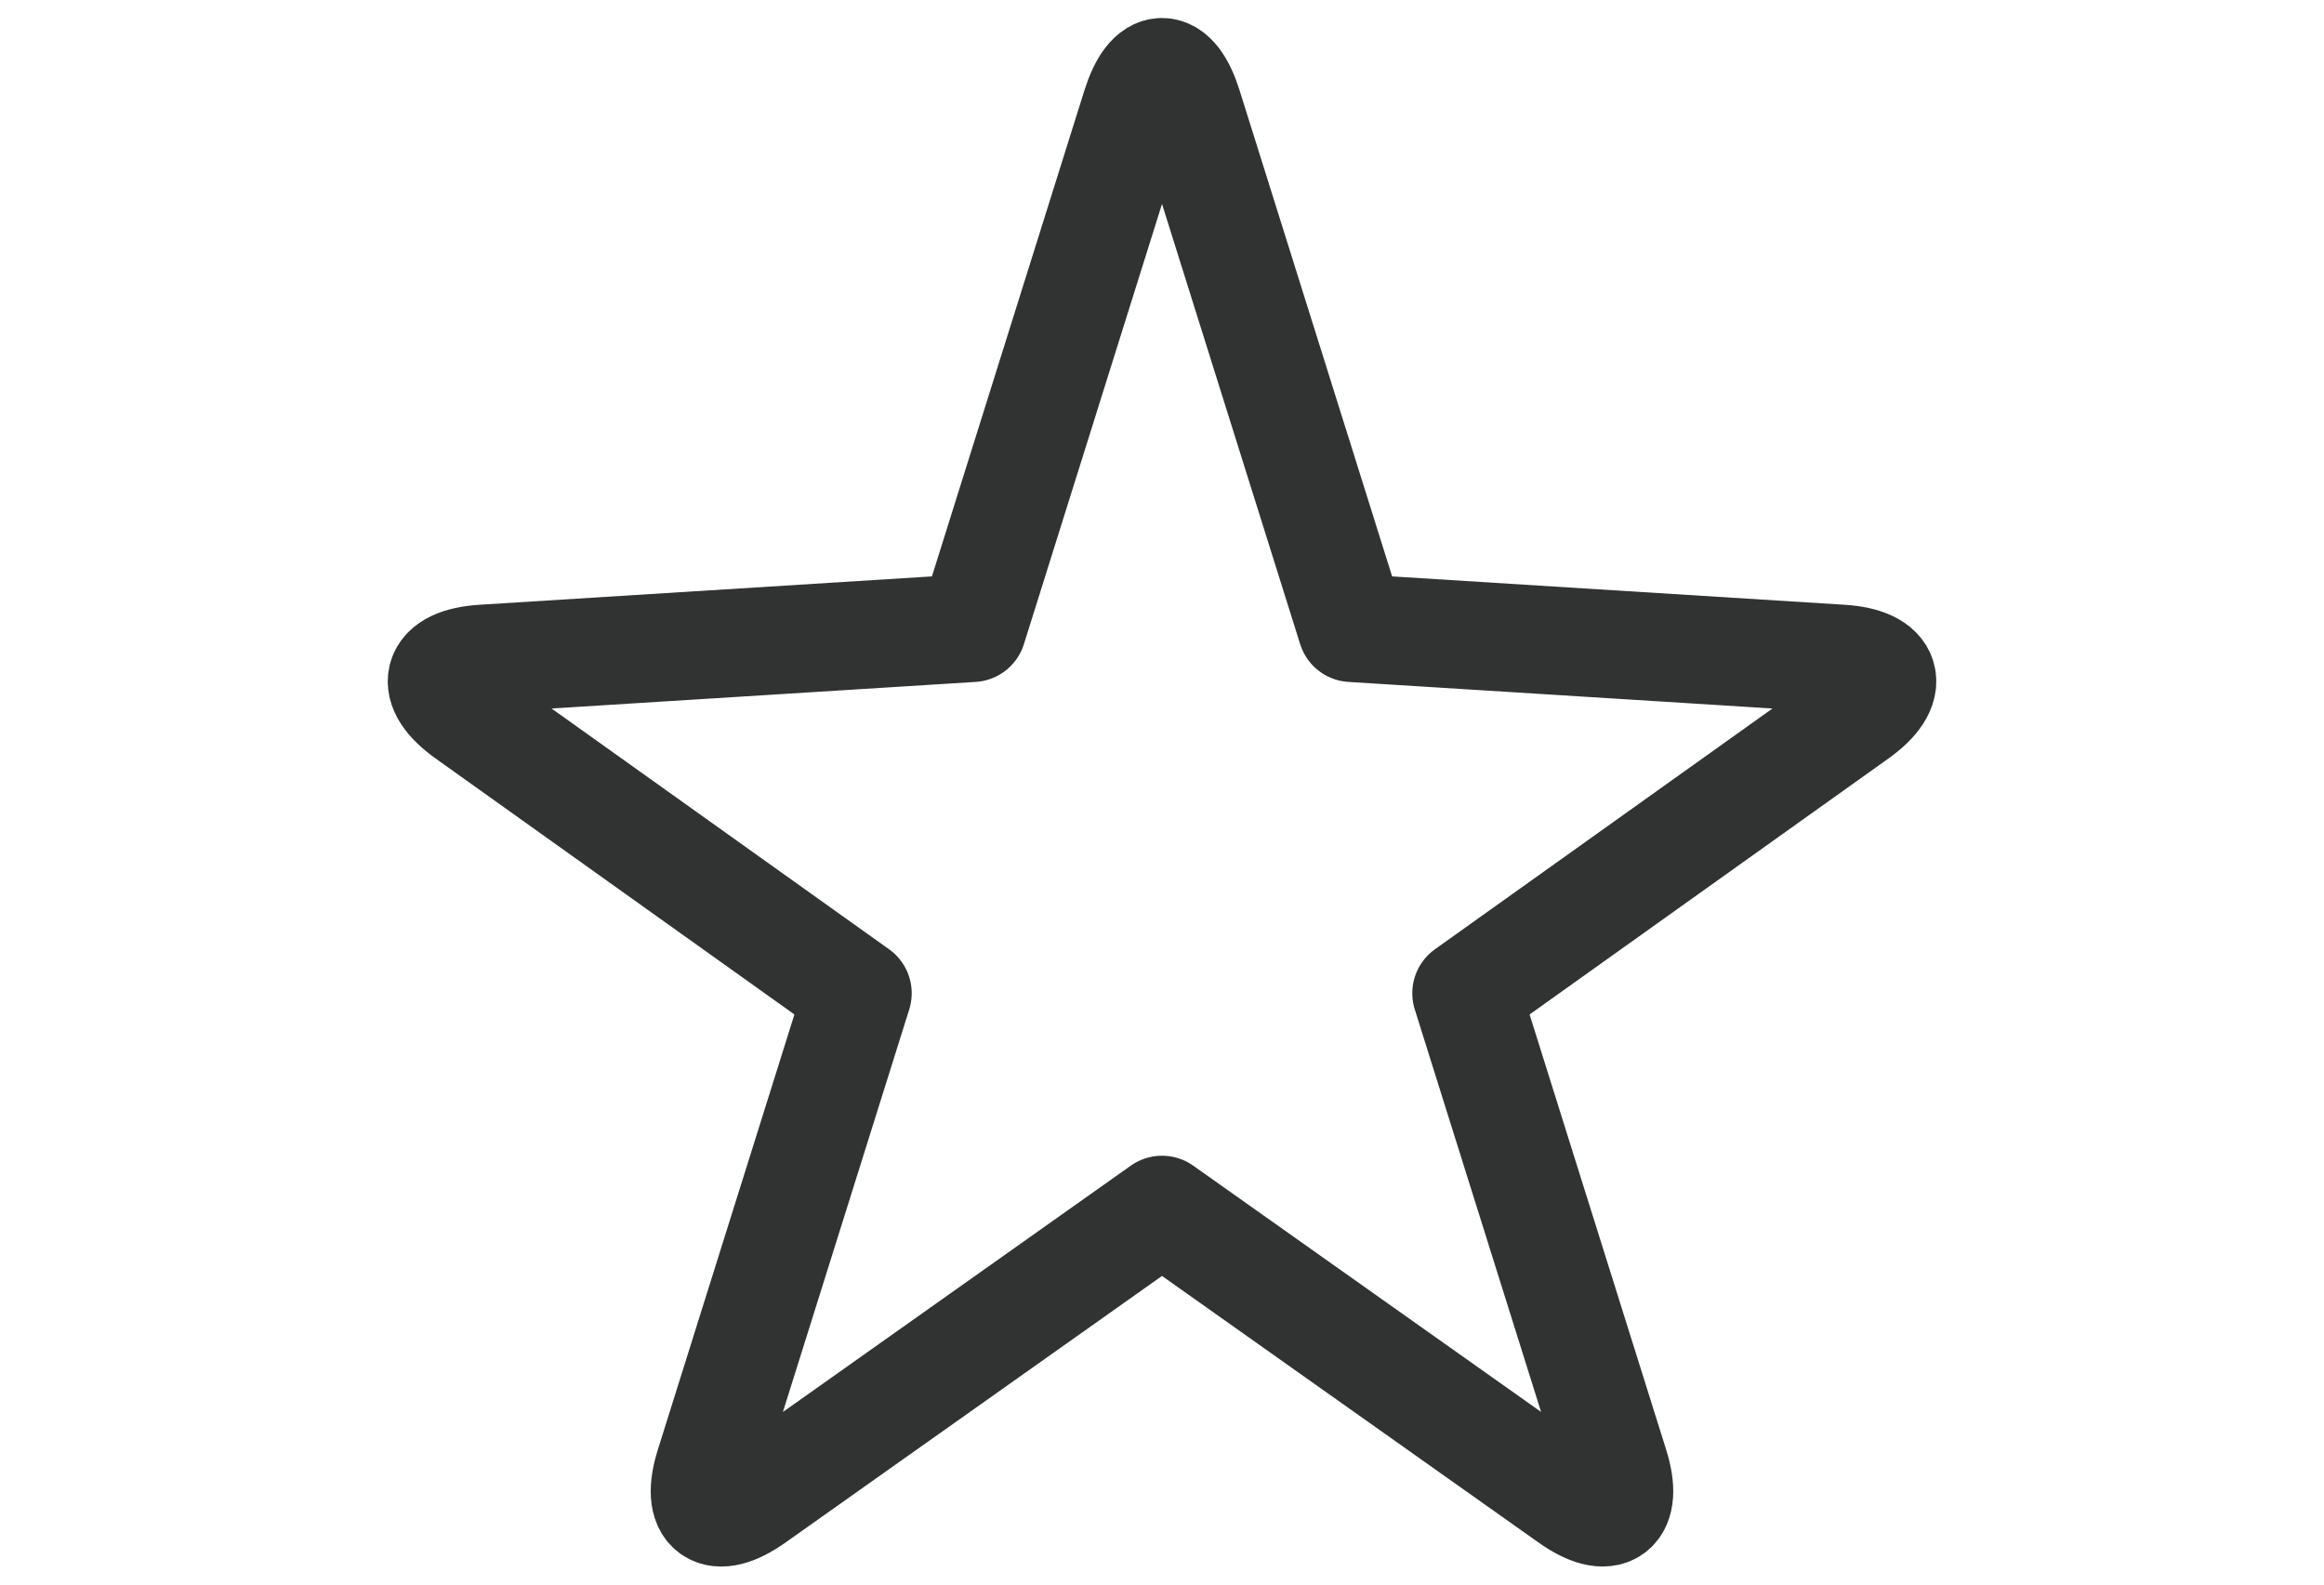
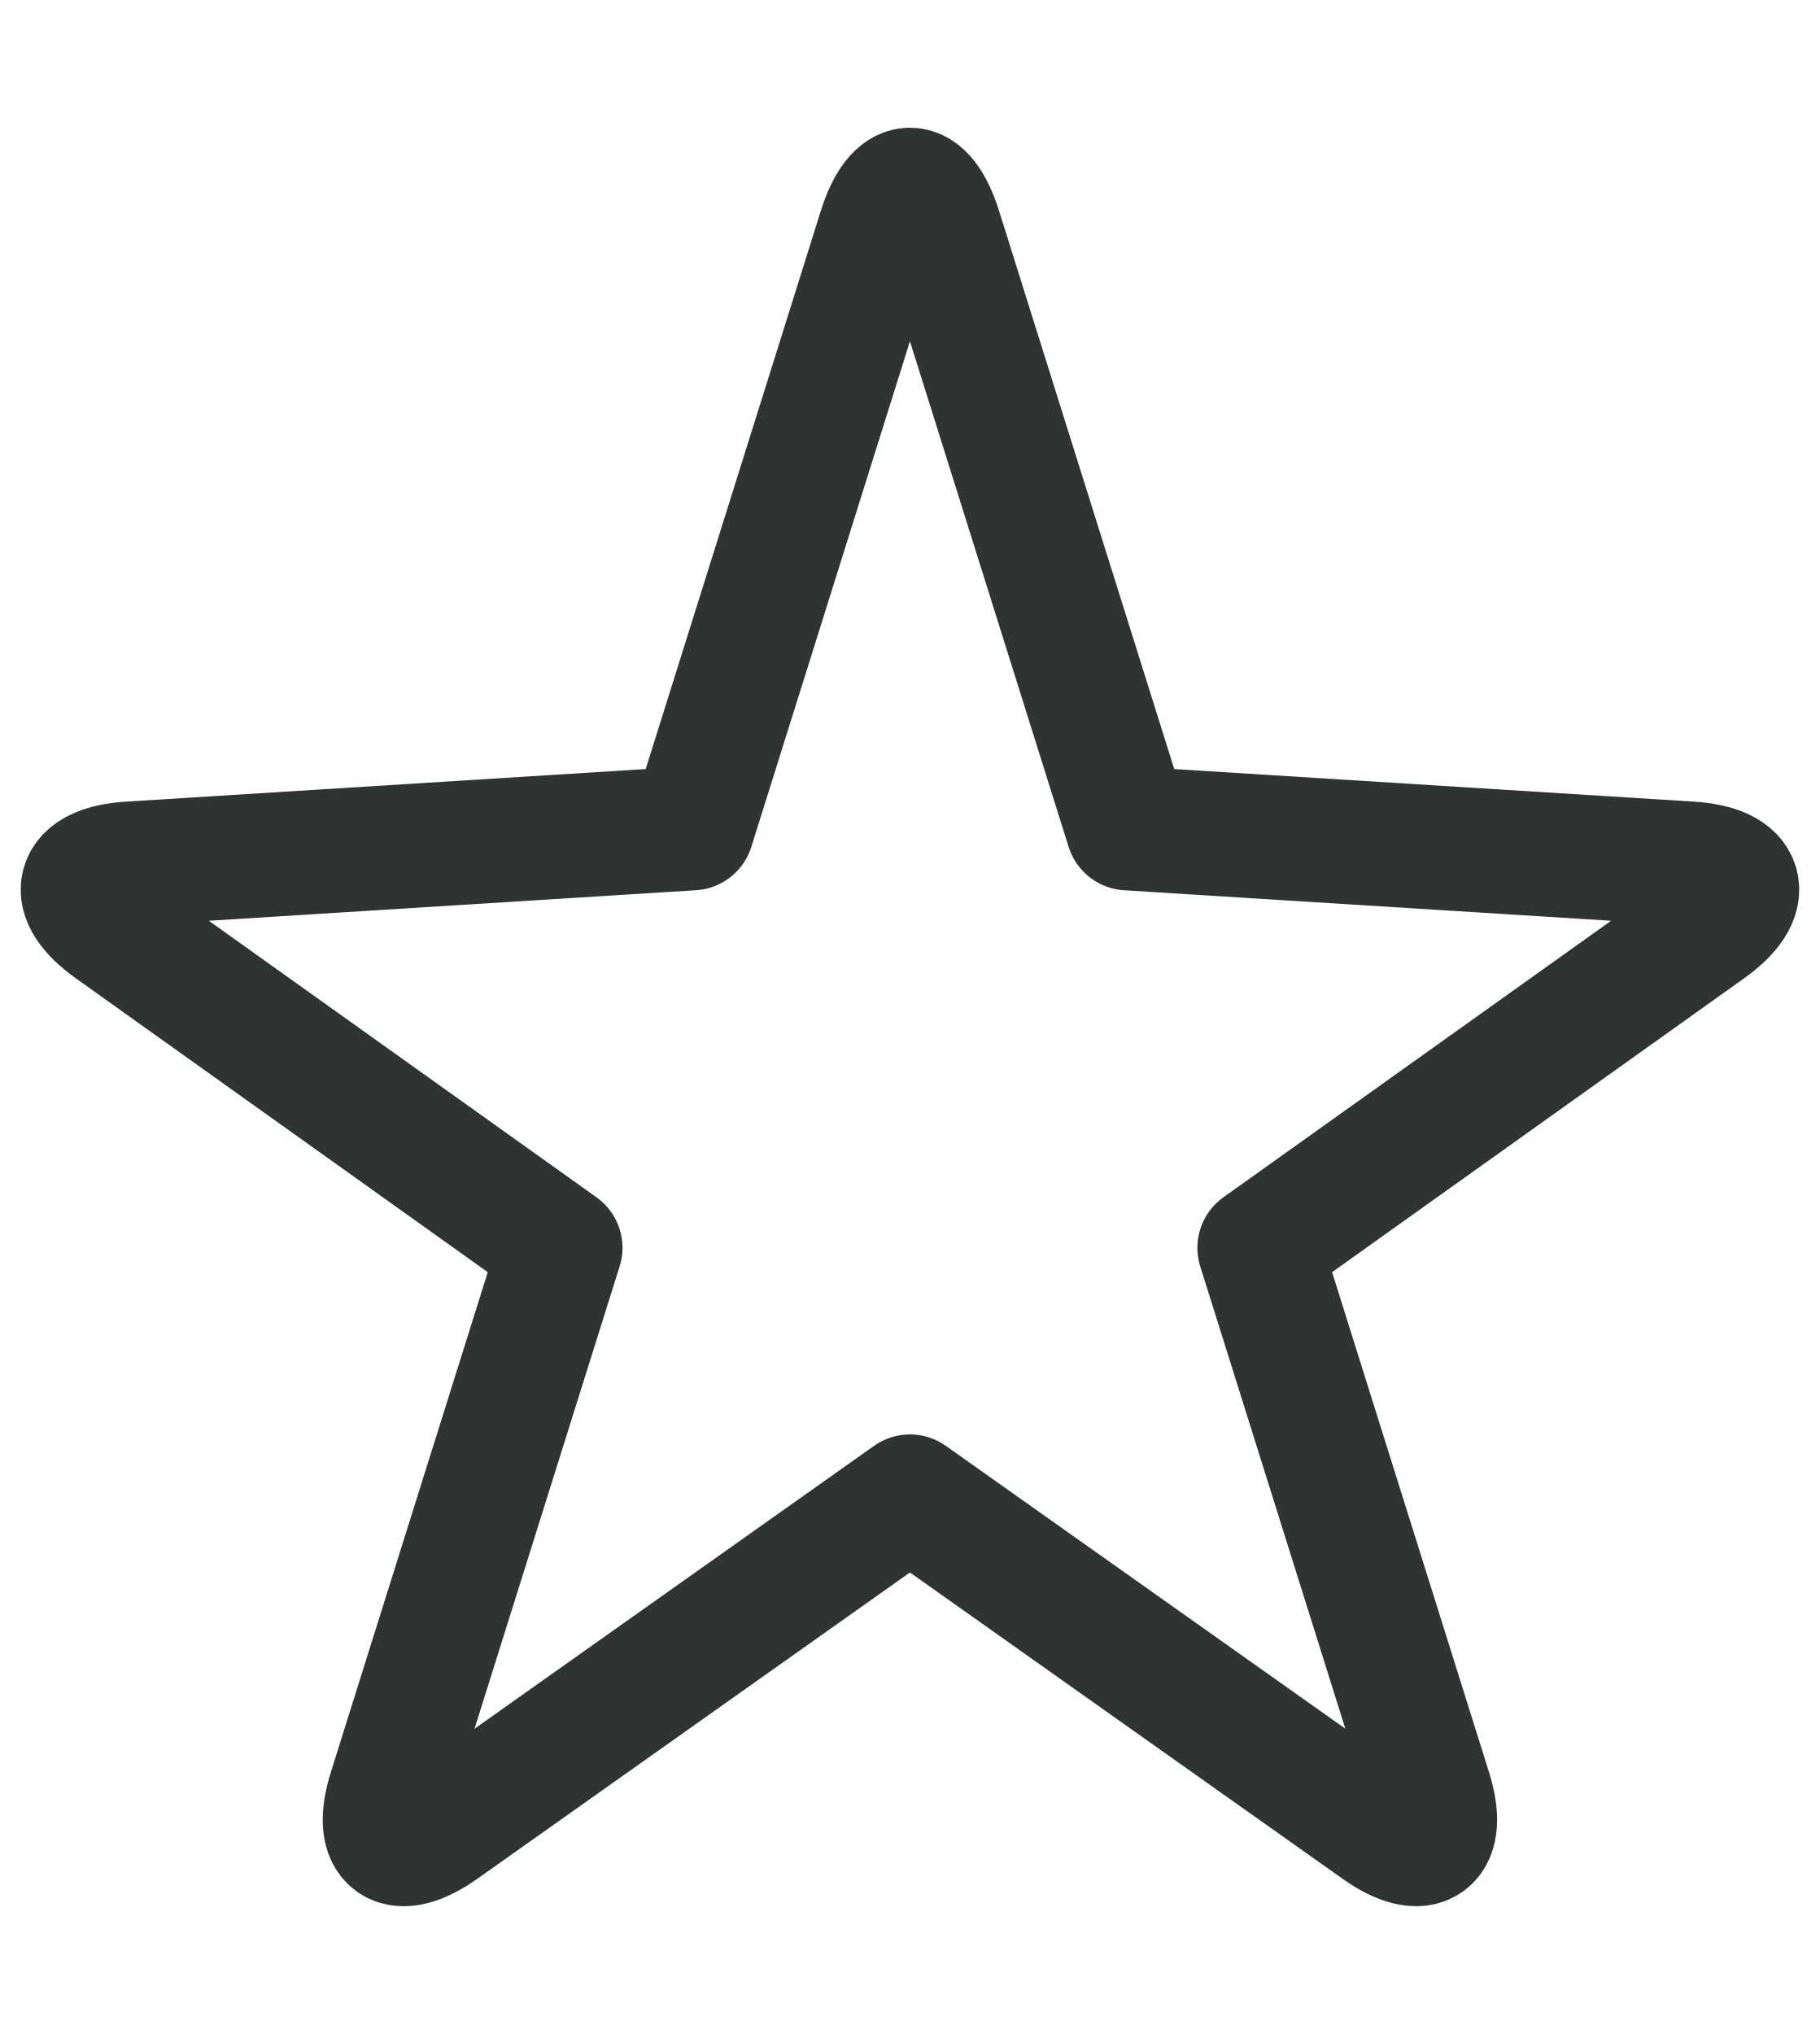
- <svg xmlns="http://www.w3.org/2000/svg" width="22" height="15" viewBox="0 0 22 22" fill="none">
+ <svg xmlns="http://www.w3.org/2000/svg" width="17" height="19" viewBox="0 0 22 22" fill="none">
  <path fill-rule="evenodd" clip-rule="evenodd" d="M13.634 8.719L11.361 1.477C11.161 0.84 10.839 0.842 10.639 1.477L8.367 8.719L1.57 9.145C0.907 9.186 0.808 9.533 1.35 9.92L6.775 13.79L4.716 20.351C4.516 20.988 4.795 21.189 5.338 20.805L11 16.796L16.663 20.805C17.204 21.189 17.483 20.986 17.284 20.351L15.225 13.79L20.651 9.92C21.192 9.534 21.094 9.186 20.43 9.145L13.634 8.719Z" stroke="#313232" stroke-width="1.5" stroke-linecap="round" stroke-linejoin="round" />
</svg>
